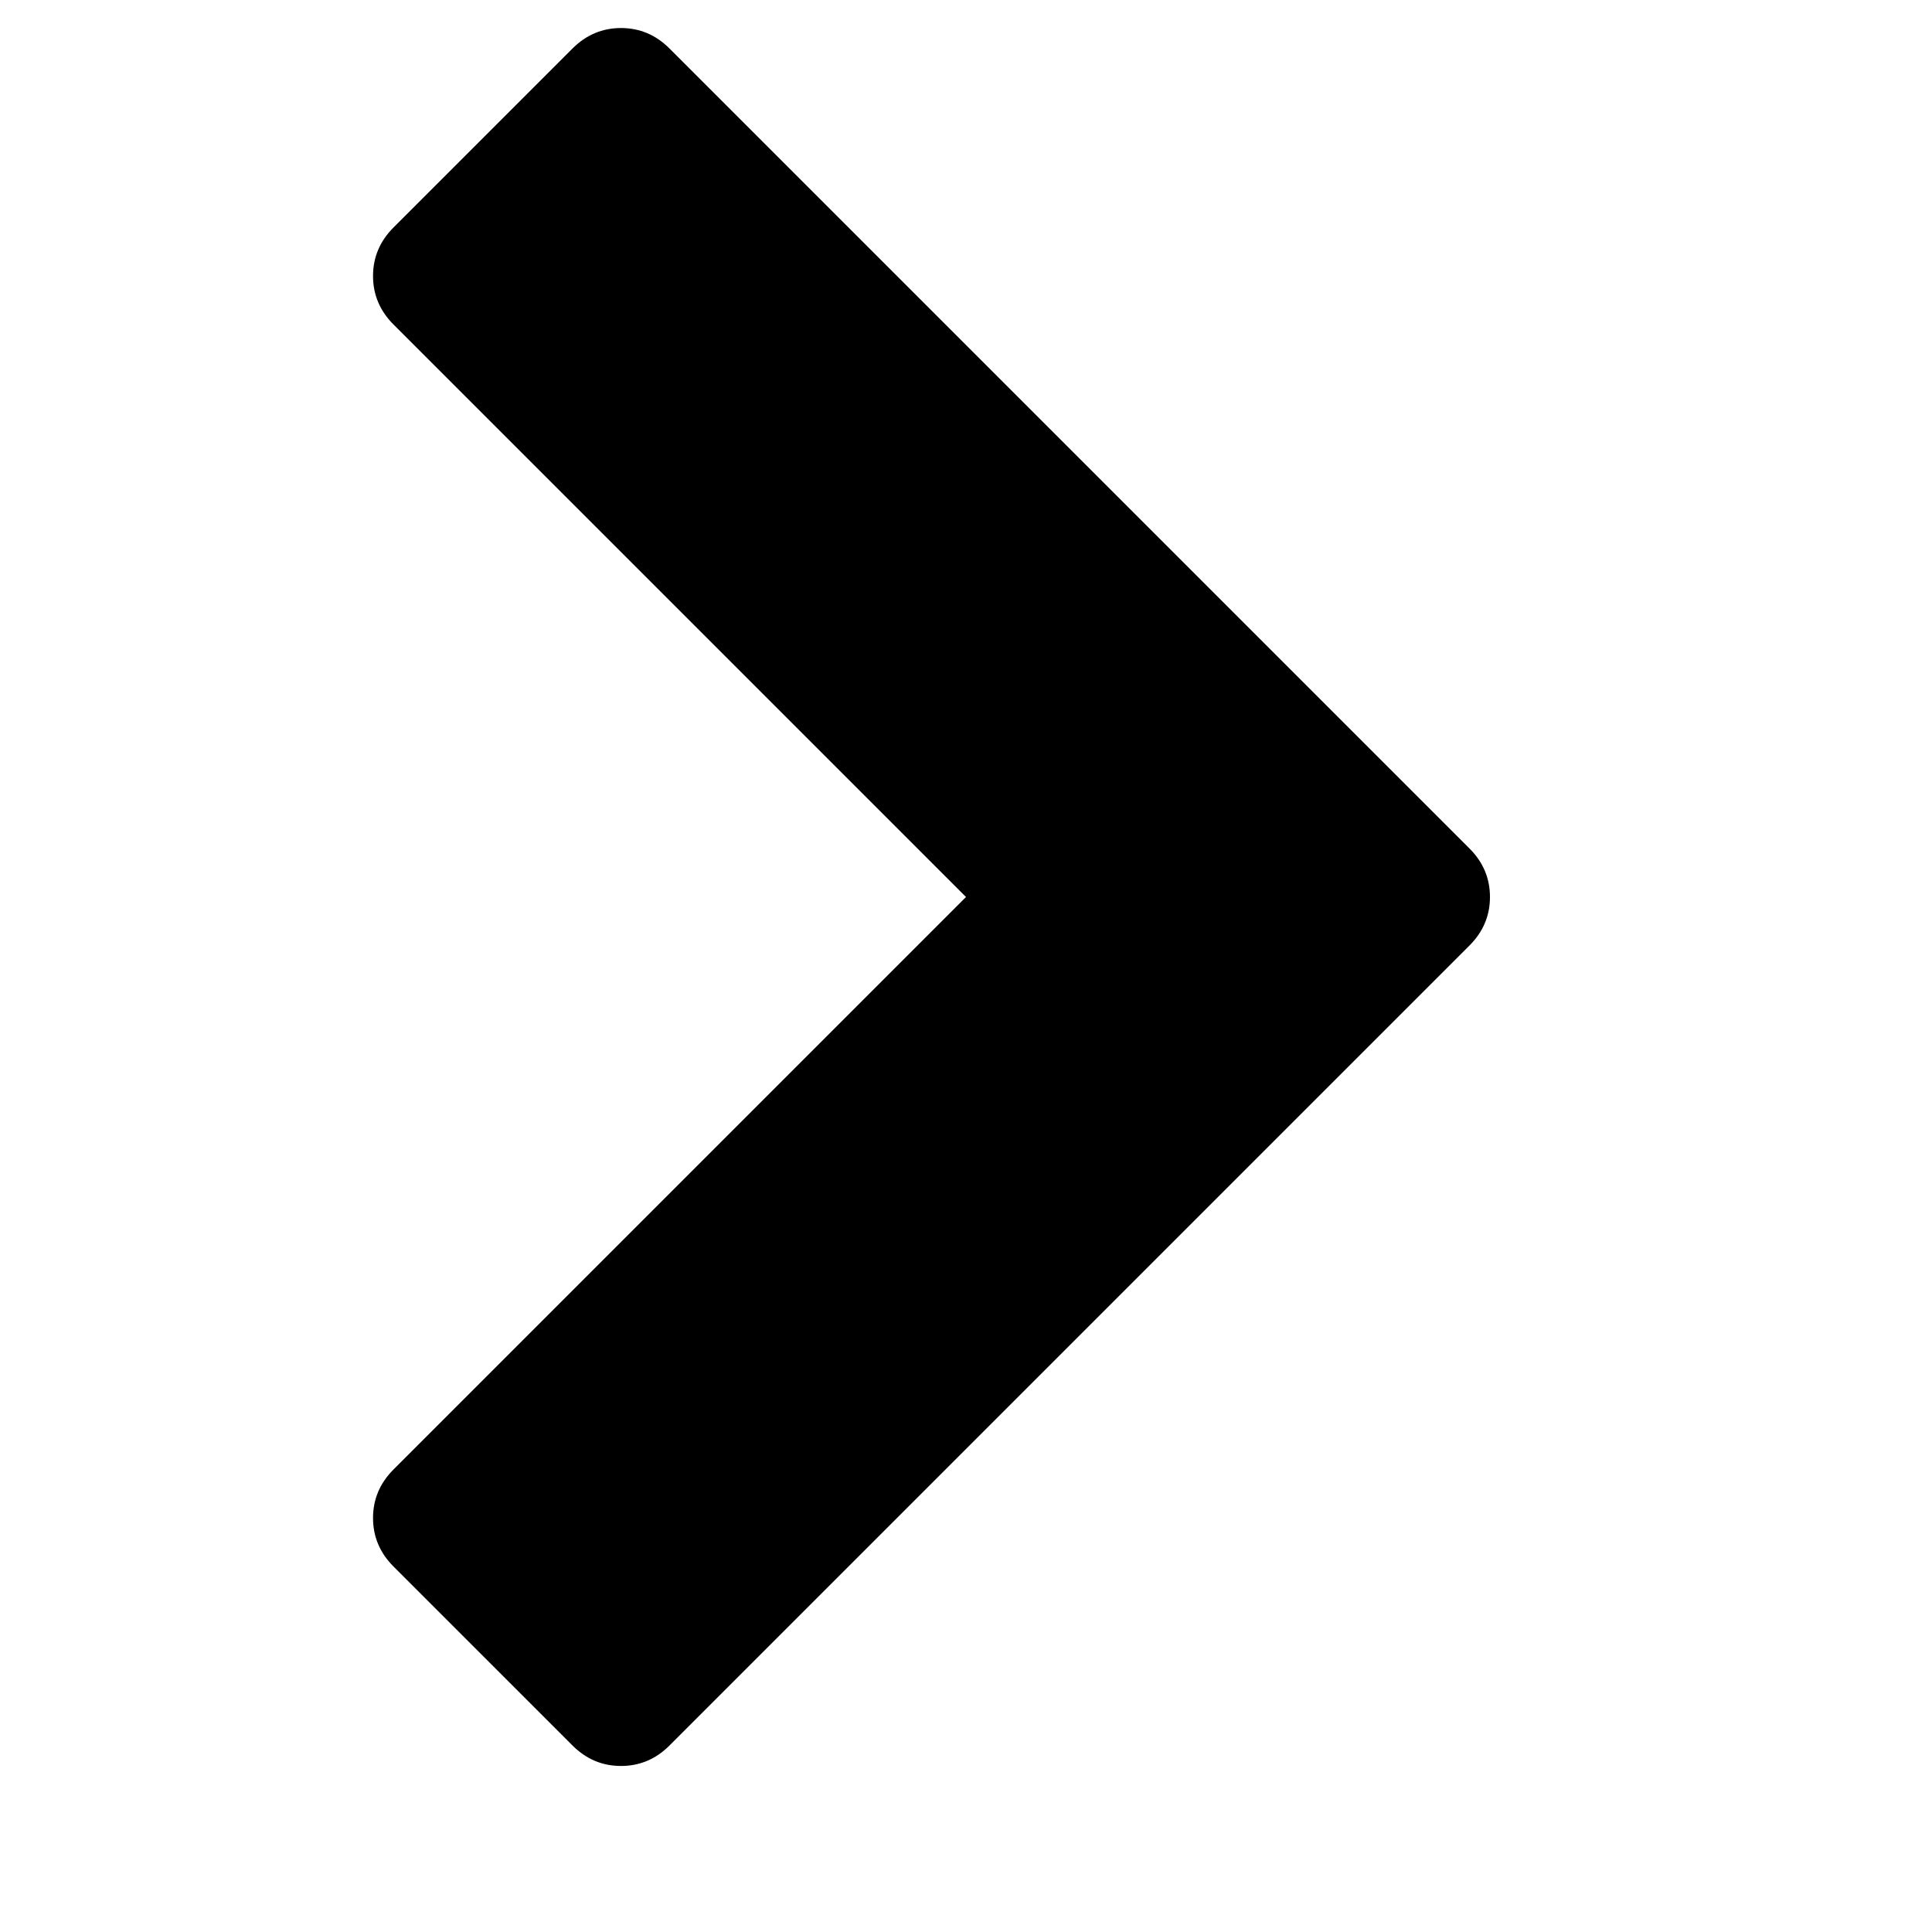
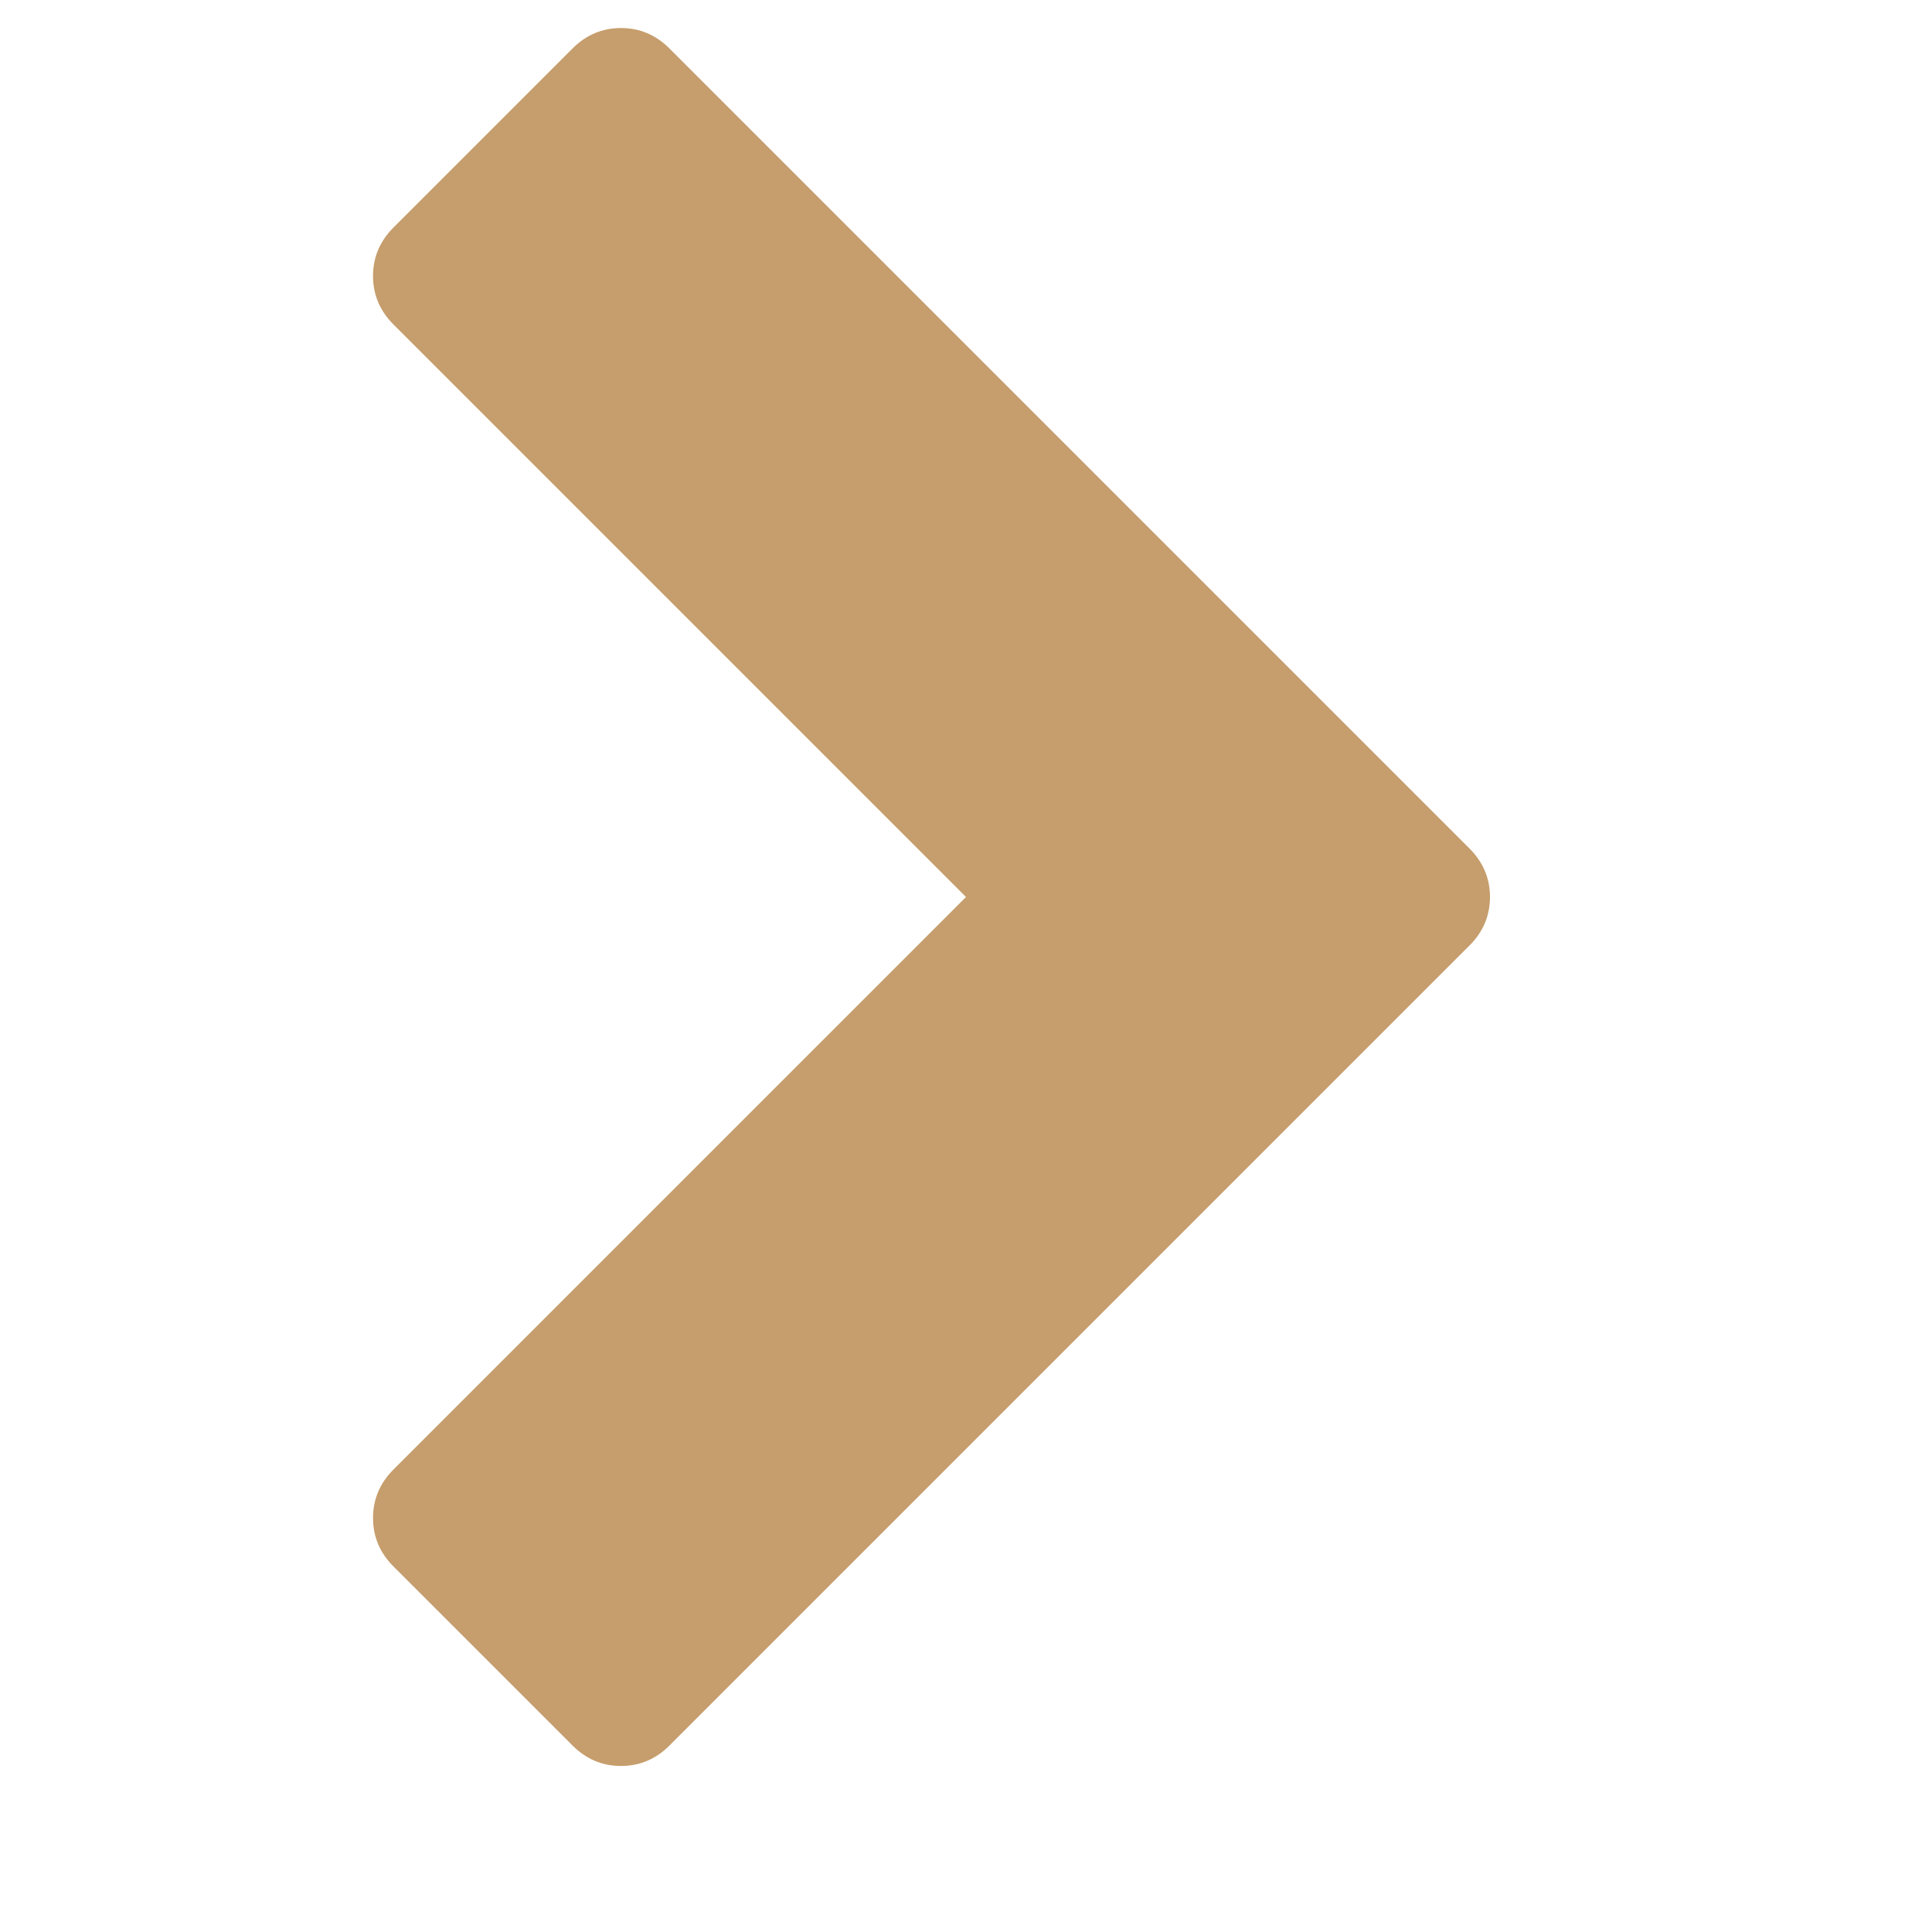
<svg xmlns="http://www.w3.org/2000/svg" height="1792" viewBox="0 0 1792 1792" width="1792">
-   <path d="M1363 877l-742 742q-19 19-45 19t-45-19l-166-166q-19-19-19-45t19-45l531-531-531-531q-19-19-19-45t19-45l166-166q19-19 45-19t45 19l742 742q19 19 19 45t-19 45z" />
+   <path fill="#c69d6c" d="M1363 877l-742 742q-19 19-45 19t-45-19l-166-166q-19-19-19-45t19-45l531-531-531-531q-19-19-19-45t19-45l166-166q19-19 45-19t45 19l742 742q19 19 19 45t-19 45z" />
</svg>
